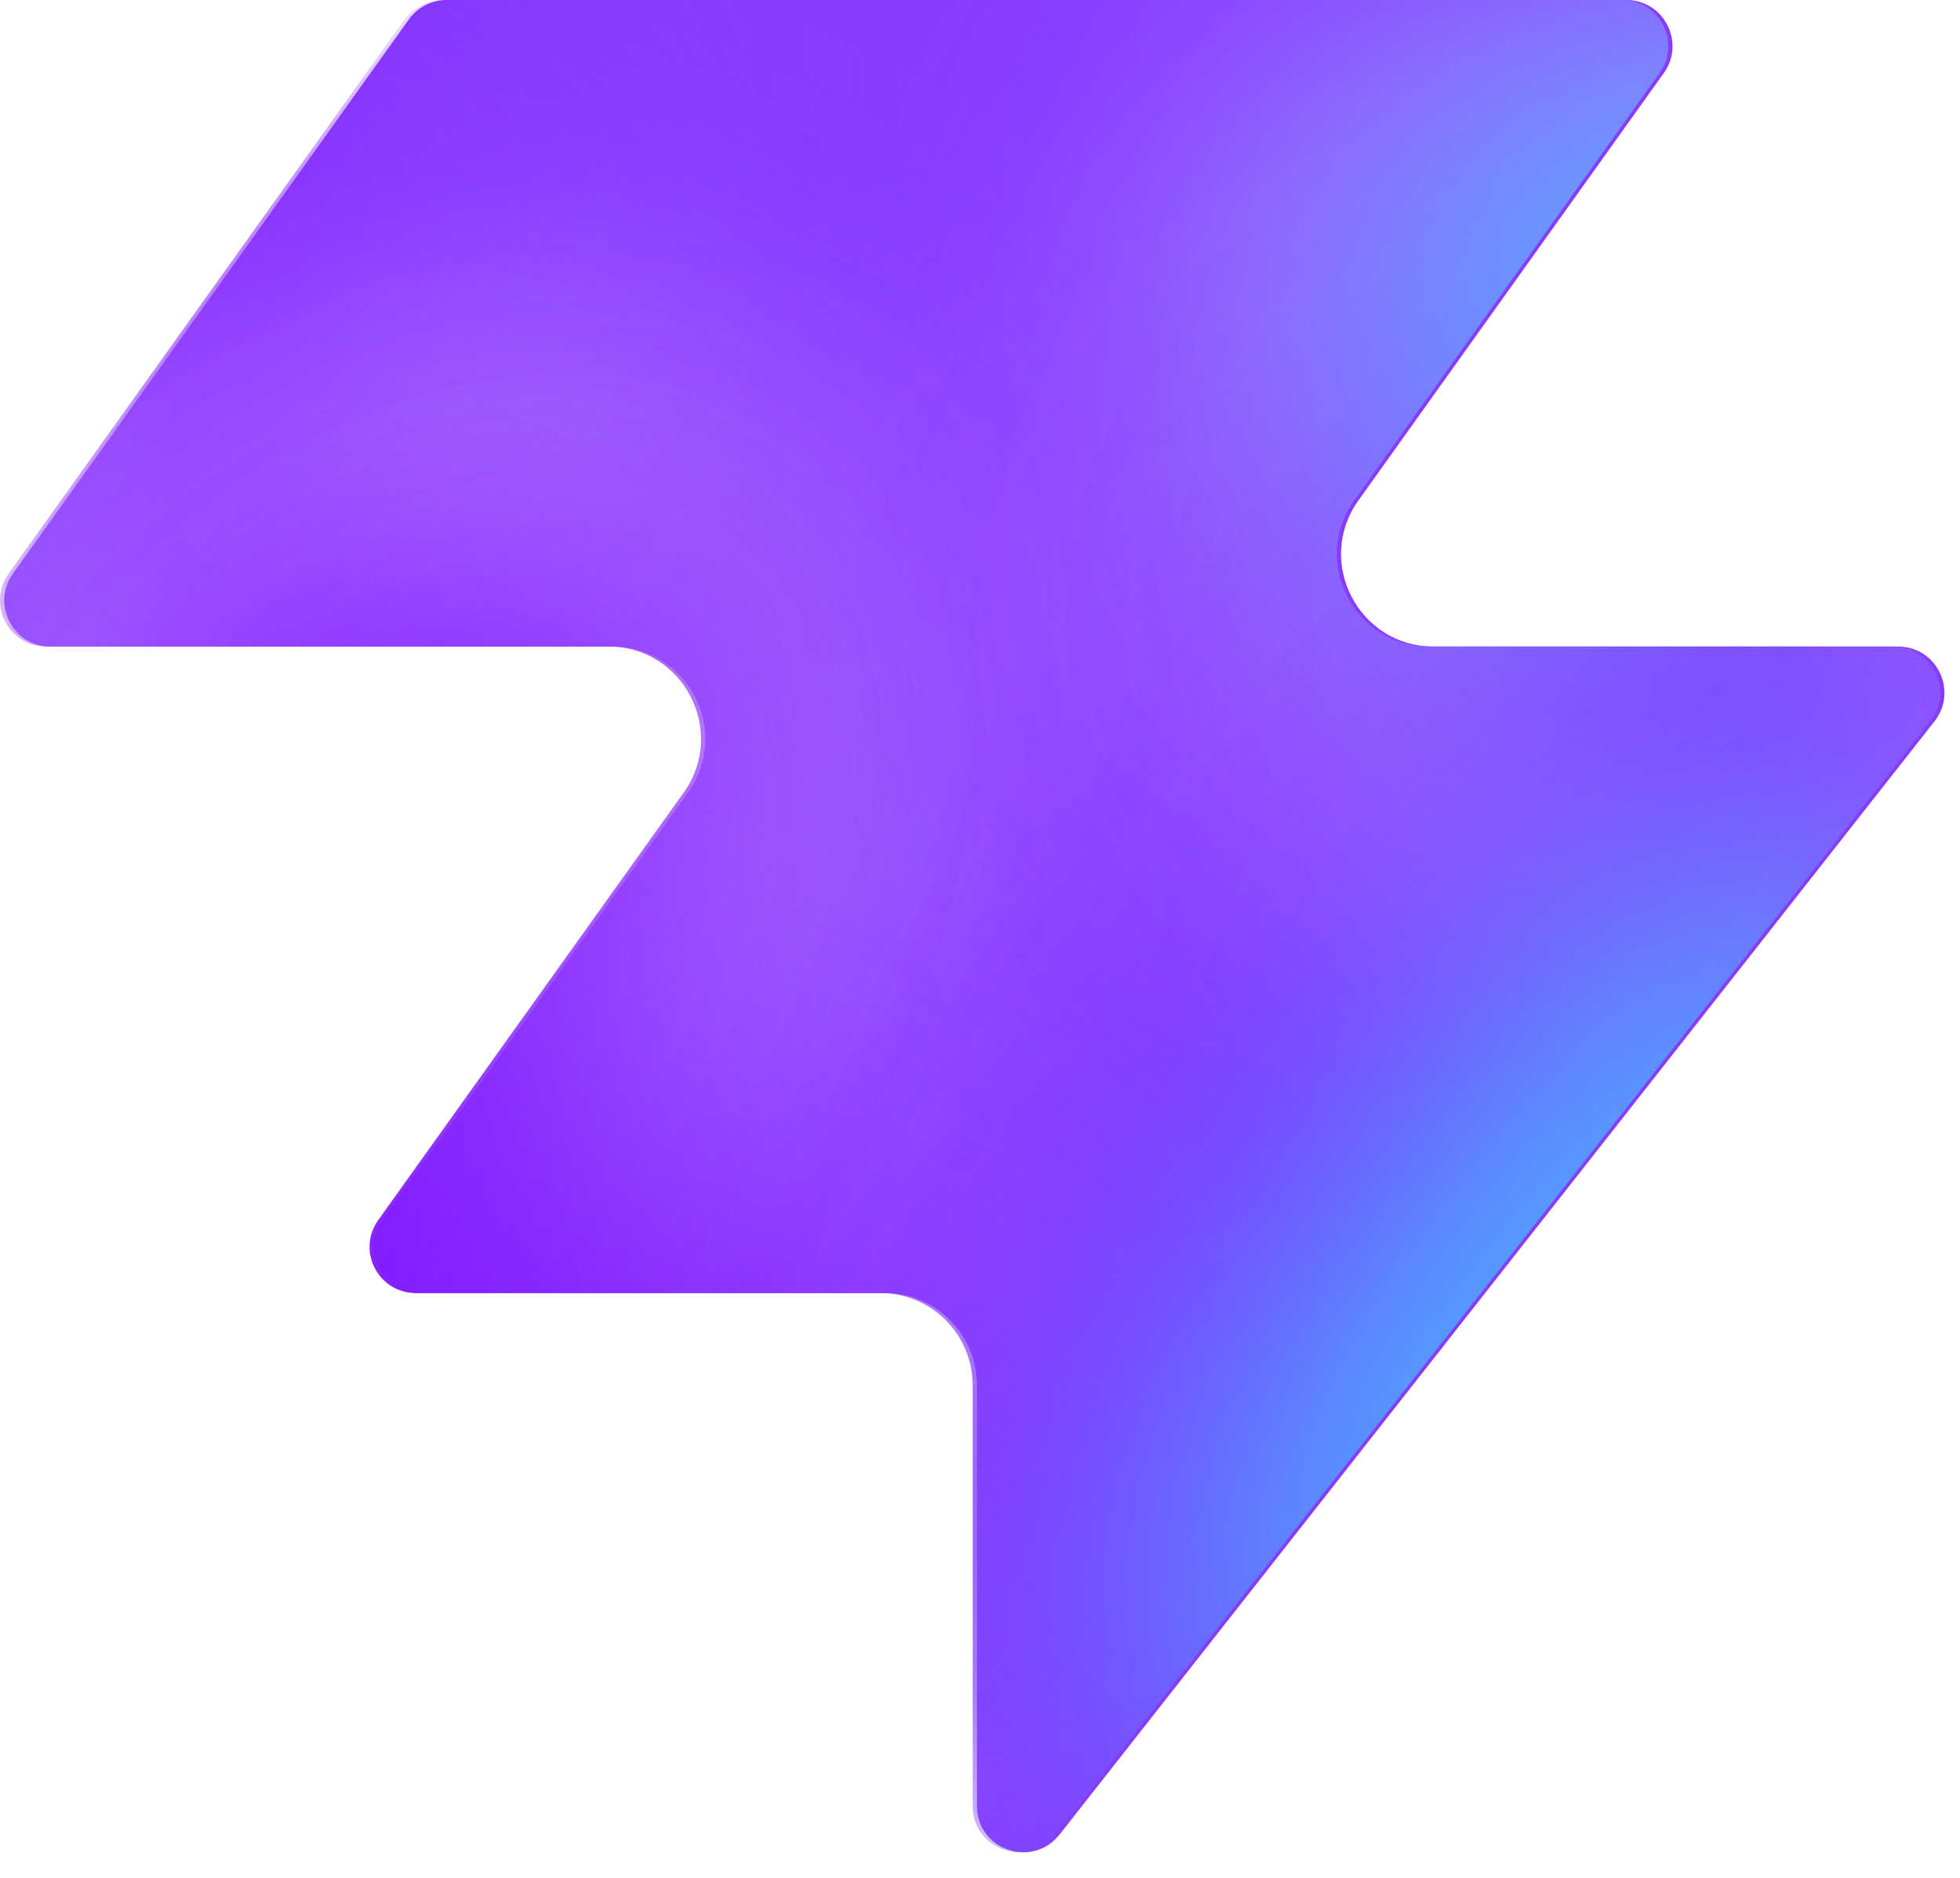
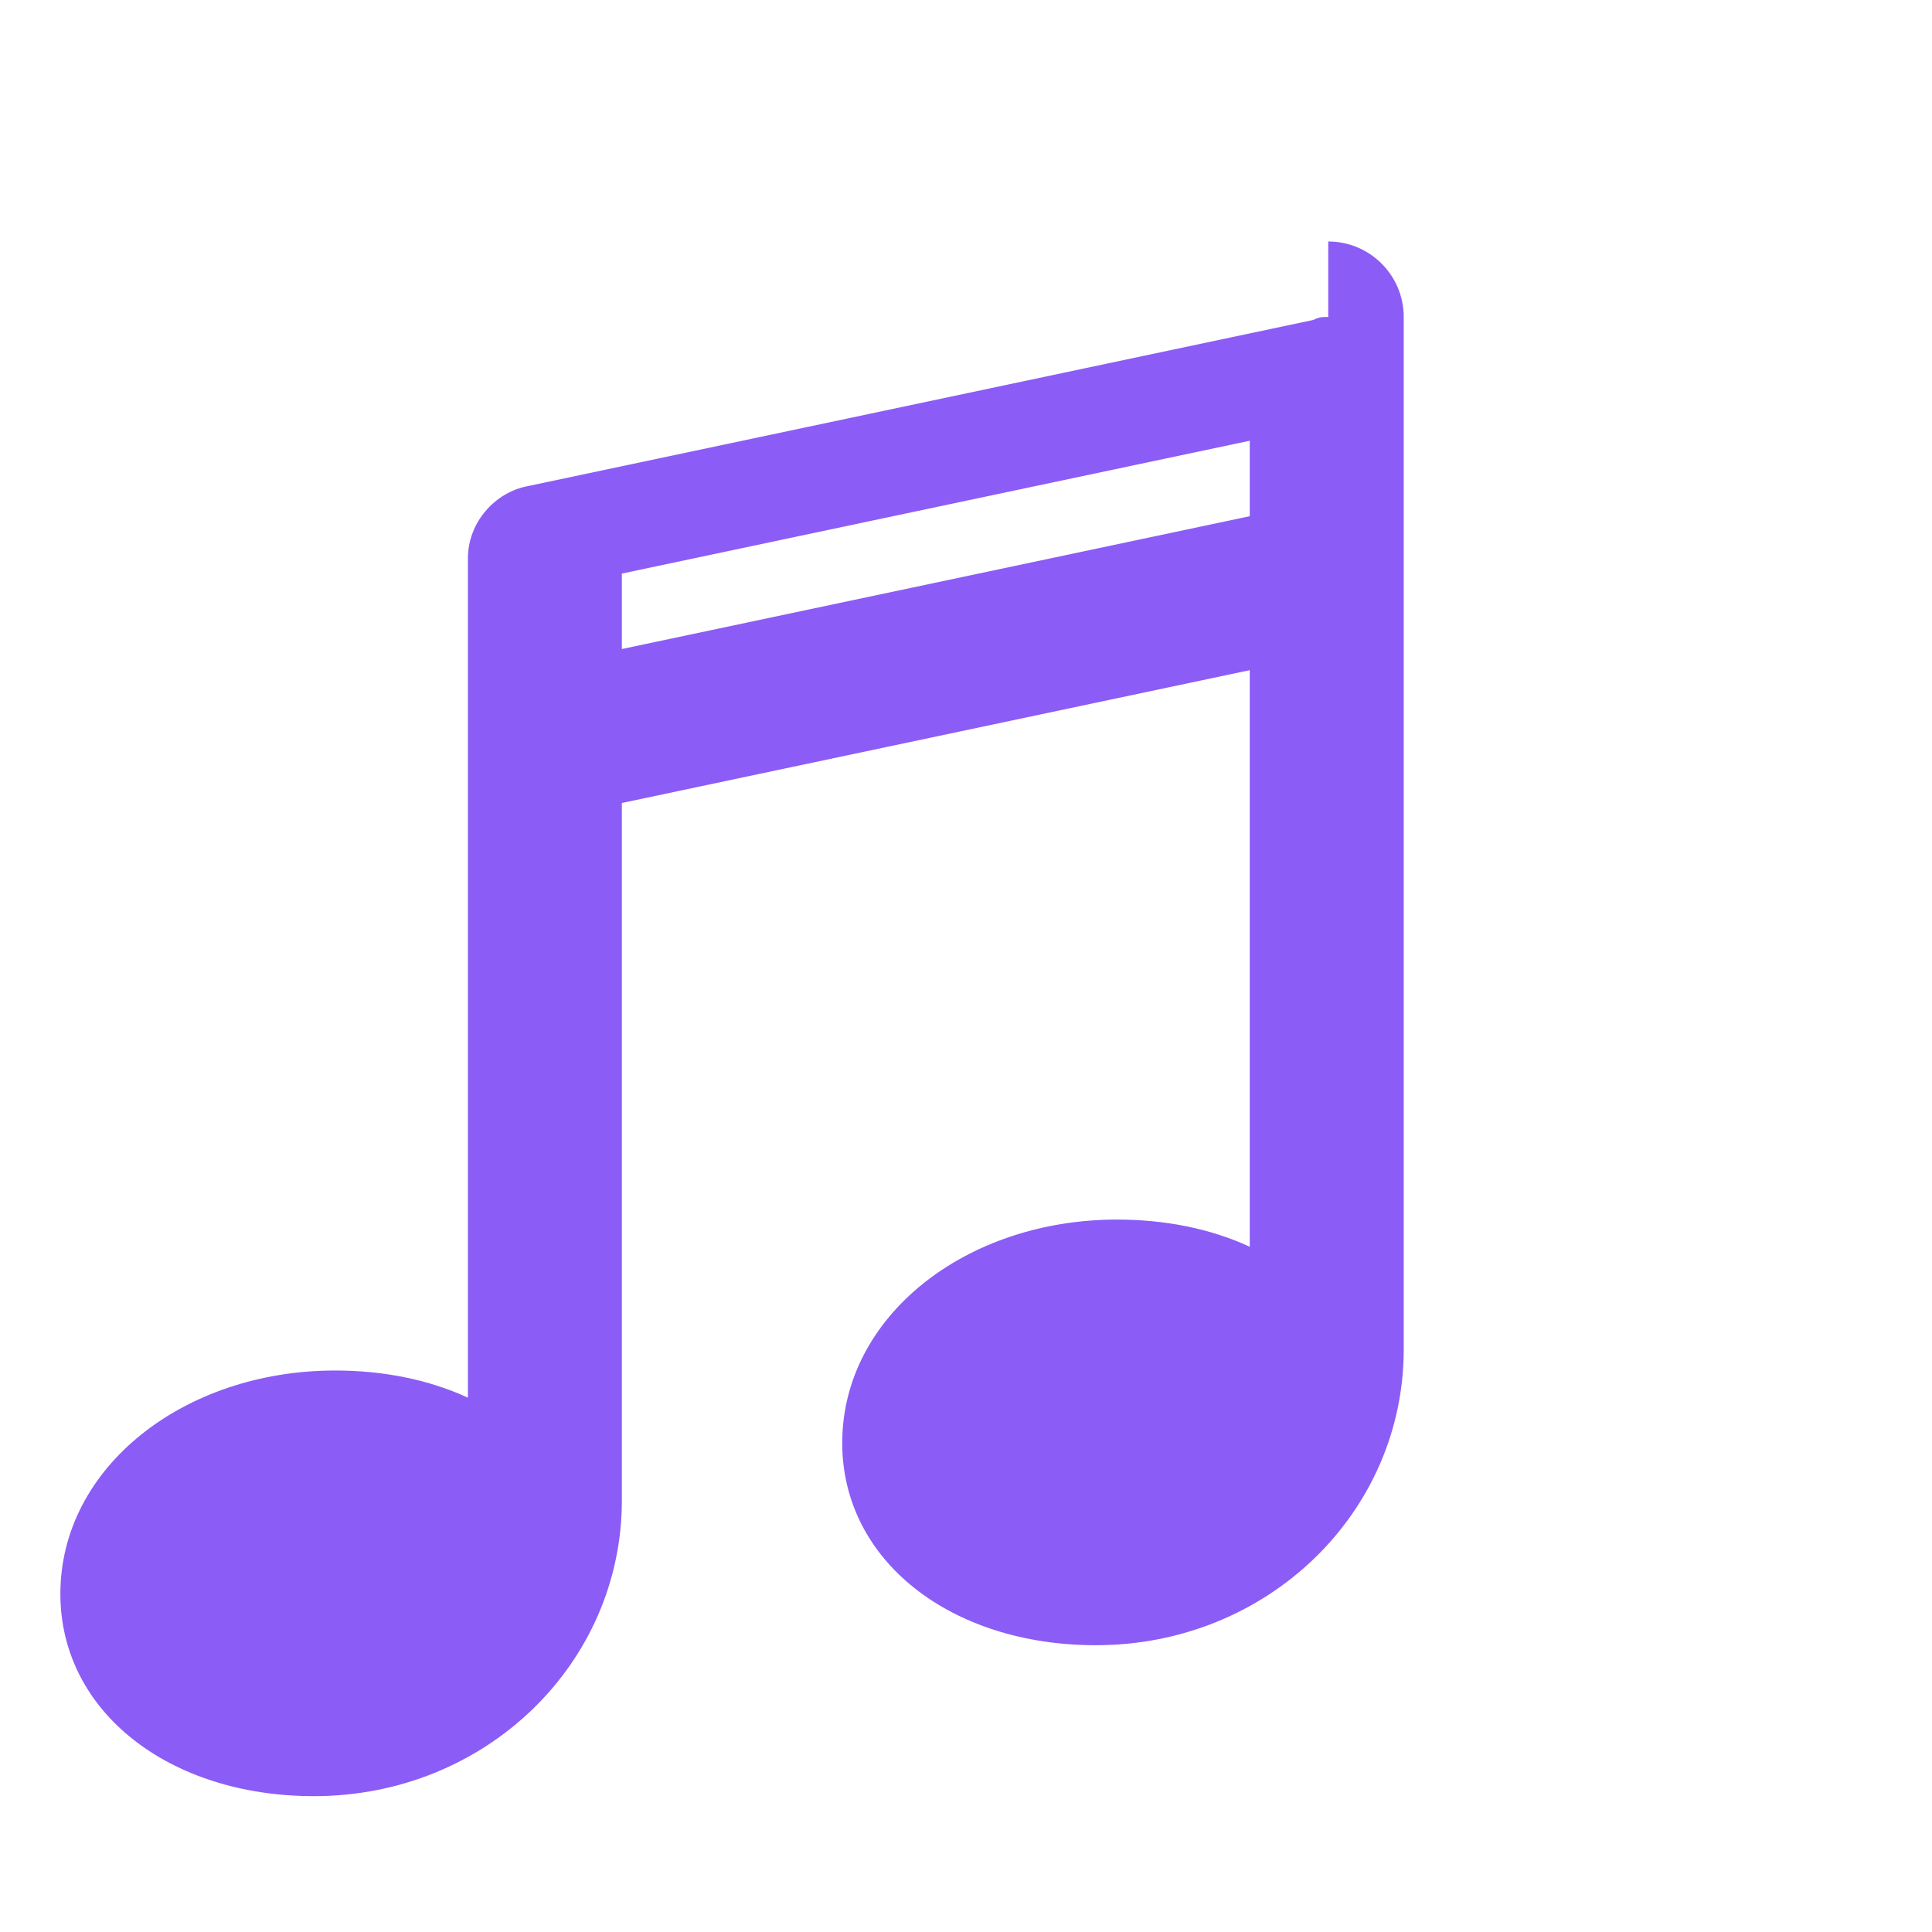
- <svg xmlns="http://www.w3.org/2000/svg" width="48" height="46" fill="none" viewBox="0 0 48 46">
-   <path fill="#863bff" d="M25.946 44.938c-.664.845-2.021.375-2.021-.698V33.937a2.26 2.26 0 0 0-2.262-2.262H10.287c-.92 0-1.456-1.04-.92-1.788l7.48-10.471c1.07-1.497 0-3.578-1.842-3.578H1.237c-.92 0-1.456-1.04-.92-1.788L10.013.474c.214-.297.556-.474.92-.474h28.894c.92 0 1.456 1.04.92 1.788l-7.48 10.471c-1.07 1.498 0 3.579 1.842 3.579h11.377c.943 0 1.473 1.088.89 1.83L25.947 44.94z" style="fill:#863bff;fill:color(display-p3 .525 .23 1);fill-opacity:1" />
-   <mask id="a" width="48" height="46" x="0" y="0" maskUnits="userSpaceOnUse" style="mask-type:alpha">
-     <path fill="#000" d="M25.842 44.938c-.664.844-2.021.375-2.021-.698V33.937a2.26 2.26 0 0 0-2.262-2.262H10.183c-.92 0-1.456-1.04-.92-1.788l7.48-10.471c1.07-1.498 0-3.579-1.842-3.579H1.133c-.92 0-1.456-1.04-.92-1.787L9.91.473c.214-.297.556-.474.92-.474h28.894c.92 0 1.456 1.04.92 1.788l-7.48 10.471c-1.07 1.498 0 3.578 1.842 3.578h11.377c.943 0 1.473 1.088.89 1.832L25.843 44.94z" style="fill:#000;fill-opacity:1" />
-   </mask>
-   <g mask="url(#a)">
-     <g filter="url(#b)">
-       <ellipse cx="5.508" cy="14.704" fill="#ede6ff" rx="5.508" ry="14.704" style="fill:#ede6ff;fill:color(display-p3 .927 .903 1);fill-opacity:1" transform="matrix(.00324 1 1 -.00324 -4.47 31.516)" />
-     </g>
-     <g filter="url(#c)">
-       <ellipse cx="10.399" cy="29.851" fill="#ede6ff" rx="10.399" ry="29.851" style="fill:#ede6ff;fill:color(display-p3 .927 .903 1);fill-opacity:1" transform="matrix(.00324 1 1 -.00324 -39.328 7.883)" />
-     </g>
-     <g filter="url(#d)">
-       <ellipse cx="5.508" cy="30.487" fill="#7e14ff" rx="5.508" ry="30.487" style="fill:#7e14ff;fill:color(display-p3 .492 .077 1);fill-opacity:1" transform="rotate(89.814 -25.913 -14.639)scale(1 -1)" />
-     </g>
-     <g filter="url(#e)">
-       <ellipse cx="5.508" cy="30.599" fill="#7e14ff" rx="5.508" ry="30.599" style="fill:#7e14ff;fill:color(display-p3 .492 .077 1);fill-opacity:1" transform="rotate(89.814 -32.644 -3.334)scale(1 -1)" />
-     </g>
-     <g filter="url(#f)">
-       <ellipse cx="5.508" cy="30.599" fill="#7e14ff" rx="5.508" ry="30.599" style="fill:#7e14ff;fill:color(display-p3 .492 .077 1);fill-opacity:1" transform="matrix(.00324 1 1 -.00324 -34.34 30.47)" />
-     </g>
-     <g filter="url(#g)">
-       <ellipse cx="14.072" cy="22.078" fill="#ede6ff" rx="14.072" ry="22.078" style="fill:#ede6ff;fill:color(display-p3 .927 .903 1);fill-opacity:1" transform="rotate(93.35 24.506 48.493)scale(-1 1)" />
-     </g>
-     <g filter="url(#h)">
-       <ellipse cx="3.47" cy="21.501" fill="#7e14ff" rx="3.47" ry="21.501" style="fill:#7e14ff;fill:color(display-p3 .492 .077 1);fill-opacity:1" transform="rotate(89.009 28.708 47.59)scale(-1 1)" />
-     </g>
-     <g filter="url(#i)">
-       <ellipse cx="3.47" cy="21.501" fill="#7e14ff" rx="3.47" ry="21.501" style="fill:#7e14ff;fill:color(display-p3 .492 .077 1);fill-opacity:1" transform="rotate(89.009 28.708 47.59)scale(-1 1)" />
-     </g>
-     <g filter="url(#j)">
-       <ellipse cx=".387" cy="8.972" fill="#7e14ff" rx="4.407" ry="29.108" style="fill:#7e14ff;fill:color(display-p3 .492 .077 1);fill-opacity:1" transform="rotate(39.51 .387 8.972)" />
-     </g>
-     <g filter="url(#k)">
-       <ellipse cx="47.523" cy="-6.092" fill="#7e14ff" rx="4.407" ry="29.108" style="fill:#7e14ff;fill:color(display-p3 .492 .077 1);fill-opacity:1" transform="rotate(37.892 47.523 -6.092)" />
-     </g>
-     <g filter="url(#l)">
-       <ellipse cx="41.412" cy="6.333" fill="#47bfff" rx="5.971" ry="9.665" style="fill:#47bfff;fill:color(display-p3 .28 .748 1);fill-opacity:1" transform="rotate(37.892 41.412 6.333)" />
-     </g>
-     <g filter="url(#m)">
-       <ellipse cx="-1.879" cy="38.332" fill="#7e14ff" rx="4.407" ry="29.108" style="fill:#7e14ff;fill:color(display-p3 .492 .077 1);fill-opacity:1" transform="rotate(37.892 -1.88 38.332)" />
-     </g>
-     <g filter="url(#n)">
-       <ellipse cx="-1.879" cy="38.332" fill="#7e14ff" rx="4.407" ry="29.108" style="fill:#7e14ff;fill:color(display-p3 .492 .077 1);fill-opacity:1" transform="rotate(37.892 -1.88 38.332)" />
-     </g>
-     <g filter="url(#o)">
-       <ellipse cx="35.651" cy="29.907" fill="#7e14ff" rx="4.407" ry="29.108" style="fill:#7e14ff;fill:color(display-p3 .492 .077 1);fill-opacity:1" transform="rotate(37.892 35.651 29.907)" />
-     </g>
-     <g filter="url(#p)">
-       <ellipse cx="38.418" cy="32.4" fill="#47bfff" rx="5.971" ry="15.297" style="fill:#47bfff;fill:color(display-p3 .28 .748 1);fill-opacity:1" transform="rotate(37.892 38.418 32.4)" />
-     </g>
-   </g>
-   <defs>
-     <filter id="b" width="60.045" height="41.654" x="-19.77" y="16.149" color-interpolation-filters="sRGB" filterUnits="userSpaceOnUse">
-       <feFlood flood-opacity="0" result="BackgroundImageFix" />
-       <feBlend in="SourceGraphic" in2="BackgroundImageFix" result="shape" />
-       <feGaussianBlur result="effect1_foregroundBlur_2002_17158" stdDeviation="7.659" />
-     </filter>
-     <filter id="c" width="90.34" height="51.437" x="-54.613" y="-7.533" color-interpolation-filters="sRGB" filterUnits="userSpaceOnUse">
-       <feFlood flood-opacity="0" result="BackgroundImageFix" />
-       <feBlend in="SourceGraphic" in2="BackgroundImageFix" result="shape" />
-       <feGaussianBlur result="effect1_foregroundBlur_2002_17158" stdDeviation="7.659" />
-     </filter>
-     <filter id="d" width="79.355" height="29.4" x="-49.64" y="2.03" color-interpolation-filters="sRGB" filterUnits="userSpaceOnUse">
-       <feFlood flood-opacity="0" result="BackgroundImageFix" />
-       <feBlend in="SourceGraphic" in2="BackgroundImageFix" result="shape" />
-       <feGaussianBlur result="effect1_foregroundBlur_2002_17158" stdDeviation="4.596" />
-     </filter>
-     <filter id="e" width="79.579" height="29.4" x="-45.045" y="20.029" color-interpolation-filters="sRGB" filterUnits="userSpaceOnUse">
-       <feFlood flood-opacity="0" result="BackgroundImageFix" />
-       <feBlend in="SourceGraphic" in2="BackgroundImageFix" result="shape" />
-       <feGaussianBlur result="effect1_foregroundBlur_2002_17158" stdDeviation="4.596" />
-     </filter>
-     <filter id="f" width="79.579" height="29.4" x="-43.513" y="21.178" color-interpolation-filters="sRGB" filterUnits="userSpaceOnUse">
-       <feFlood flood-opacity="0" result="BackgroundImageFix" />
-       <feBlend in="SourceGraphic" in2="BackgroundImageFix" result="shape" />
-       <feGaussianBlur result="effect1_foregroundBlur_2002_17158" stdDeviation="4.596" />
-     </filter>
-     <filter id="g" width="74.749" height="58.852" x="15.756" y="-17.901" color-interpolation-filters="sRGB" filterUnits="userSpaceOnUse">
-       <feFlood flood-opacity="0" result="BackgroundImageFix" />
-       <feBlend in="SourceGraphic" in2="BackgroundImageFix" result="shape" />
-       <feGaussianBlur result="effect1_foregroundBlur_2002_17158" stdDeviation="7.659" />
-     </filter>
-     <filter id="h" width="61.377" height="25.362" x="23.548" y="2.284" color-interpolation-filters="sRGB" filterUnits="userSpaceOnUse">
-       <feFlood flood-opacity="0" result="BackgroundImageFix" />
-       <feBlend in="SourceGraphic" in2="BackgroundImageFix" result="shape" />
-       <feGaussianBlur result="effect1_foregroundBlur_2002_17158" stdDeviation="4.596" />
-     </filter>
-     <filter id="i" width="61.377" height="25.362" x="23.548" y="2.284" color-interpolation-filters="sRGB" filterUnits="userSpaceOnUse">
-       <feFlood flood-opacity="0" result="BackgroundImageFix" />
-       <feBlend in="SourceGraphic" in2="BackgroundImageFix" result="shape" />
-       <feGaussianBlur result="effect1_foregroundBlur_2002_17158" stdDeviation="4.596" />
-     </filter>
-     <filter id="j" width="56.045" height="63.649" x="-27.636" y="-22.853" color-interpolation-filters="sRGB" filterUnits="userSpaceOnUse">
-       <feFlood flood-opacity="0" result="BackgroundImageFix" />
-       <feBlend in="SourceGraphic" in2="BackgroundImageFix" result="shape" />
-       <feGaussianBlur result="effect1_foregroundBlur_2002_17158" stdDeviation="4.596" />
-     </filter>
-     <filter id="k" width="54.814" height="64.646" x="20.116" y="-38.415" color-interpolation-filters="sRGB" filterUnits="userSpaceOnUse">
-       <feFlood flood-opacity="0" result="BackgroundImageFix" />
-       <feBlend in="SourceGraphic" in2="BackgroundImageFix" result="shape" />
-       <feGaussianBlur result="effect1_foregroundBlur_2002_17158" stdDeviation="4.596" />
-     </filter>
-     <filter id="l" width="33.541" height="35.313" x="24.641" y="-11.323" color-interpolation-filters="sRGB" filterUnits="userSpaceOnUse">
-       <feFlood flood-opacity="0" result="BackgroundImageFix" />
-       <feBlend in="SourceGraphic" in2="BackgroundImageFix" result="shape" />
-       <feGaussianBlur result="effect1_foregroundBlur_2002_17158" stdDeviation="4.596" />
-     </filter>
-     <filter id="m" width="54.814" height="64.646" x="-29.286" y="6.009" color-interpolation-filters="sRGB" filterUnits="userSpaceOnUse">
-       <feFlood flood-opacity="0" result="BackgroundImageFix" />
-       <feBlend in="SourceGraphic" in2="BackgroundImageFix" result="shape" />
-       <feGaussianBlur result="effect1_foregroundBlur_2002_17158" stdDeviation="4.596" />
-     </filter>
-     <filter id="n" width="54.814" height="64.646" x="-29.286" y="6.009" color-interpolation-filters="sRGB" filterUnits="userSpaceOnUse">
-       <feFlood flood-opacity="0" result="BackgroundImageFix" />
-       <feBlend in="SourceGraphic" in2="BackgroundImageFix" result="shape" />
-       <feGaussianBlur result="effect1_foregroundBlur_2002_17158" stdDeviation="4.596" />
-     </filter>
-     <filter id="o" width="54.814" height="64.646" x="8.244" y="-2.416" color-interpolation-filters="sRGB" filterUnits="userSpaceOnUse">
-       <feFlood flood-opacity="0" result="BackgroundImageFix" />
-       <feBlend in="SourceGraphic" in2="BackgroundImageFix" result="shape" />
-       <feGaussianBlur result="effect1_foregroundBlur_2002_17158" stdDeviation="4.596" />
-     </filter>
-     <filter id="p" width="39.409" height="43.623" x="18.713" y="10.588" color-interpolation-filters="sRGB" filterUnits="userSpaceOnUse">
-       <feFlood flood-opacity="0" result="BackgroundImageFix" />
-       <feBlend in="SourceGraphic" in2="BackgroundImageFix" result="shape" />
-       <feGaussianBlur result="effect1_foregroundBlur_2002_17158" stdDeviation="4.596" />
-     </filter>
-   </defs>
+ <svg xmlns="http://www.w3.org/2000/svg" width="64" height="64" viewBox="0 0 64 64" role="img" aria-label="Beginner Music icon">
+   <path fill="#8b5cf6" d="M44 8a2.5 2.5 0 0 1 2.5 2.5v34.2c0 5.4-4.5 9.8-10.2 9.8-4.8 0-8.4-2.8-8.4-6.7 0-4.2 4.1-7.4 9.1-7.4 1.6 0 3.1.3 4.4.9V22.2l-20.8 4.4v23.1c0 5.4-4.5 9.8-10.2 9.8C5.6 59.5 2 56.7 2 52.8c0-4.2 4.1-7.4 9.1-7.4 1.6 0 3.1.3 4.4.9V18.5c0-1.2.9-2.2 2-2.4l26-5.5c.2-.1.3-.1.5-.1Zm-23.4 13.5 20.8-4.4v-2.5L20.6 19Z" />
</svg>
